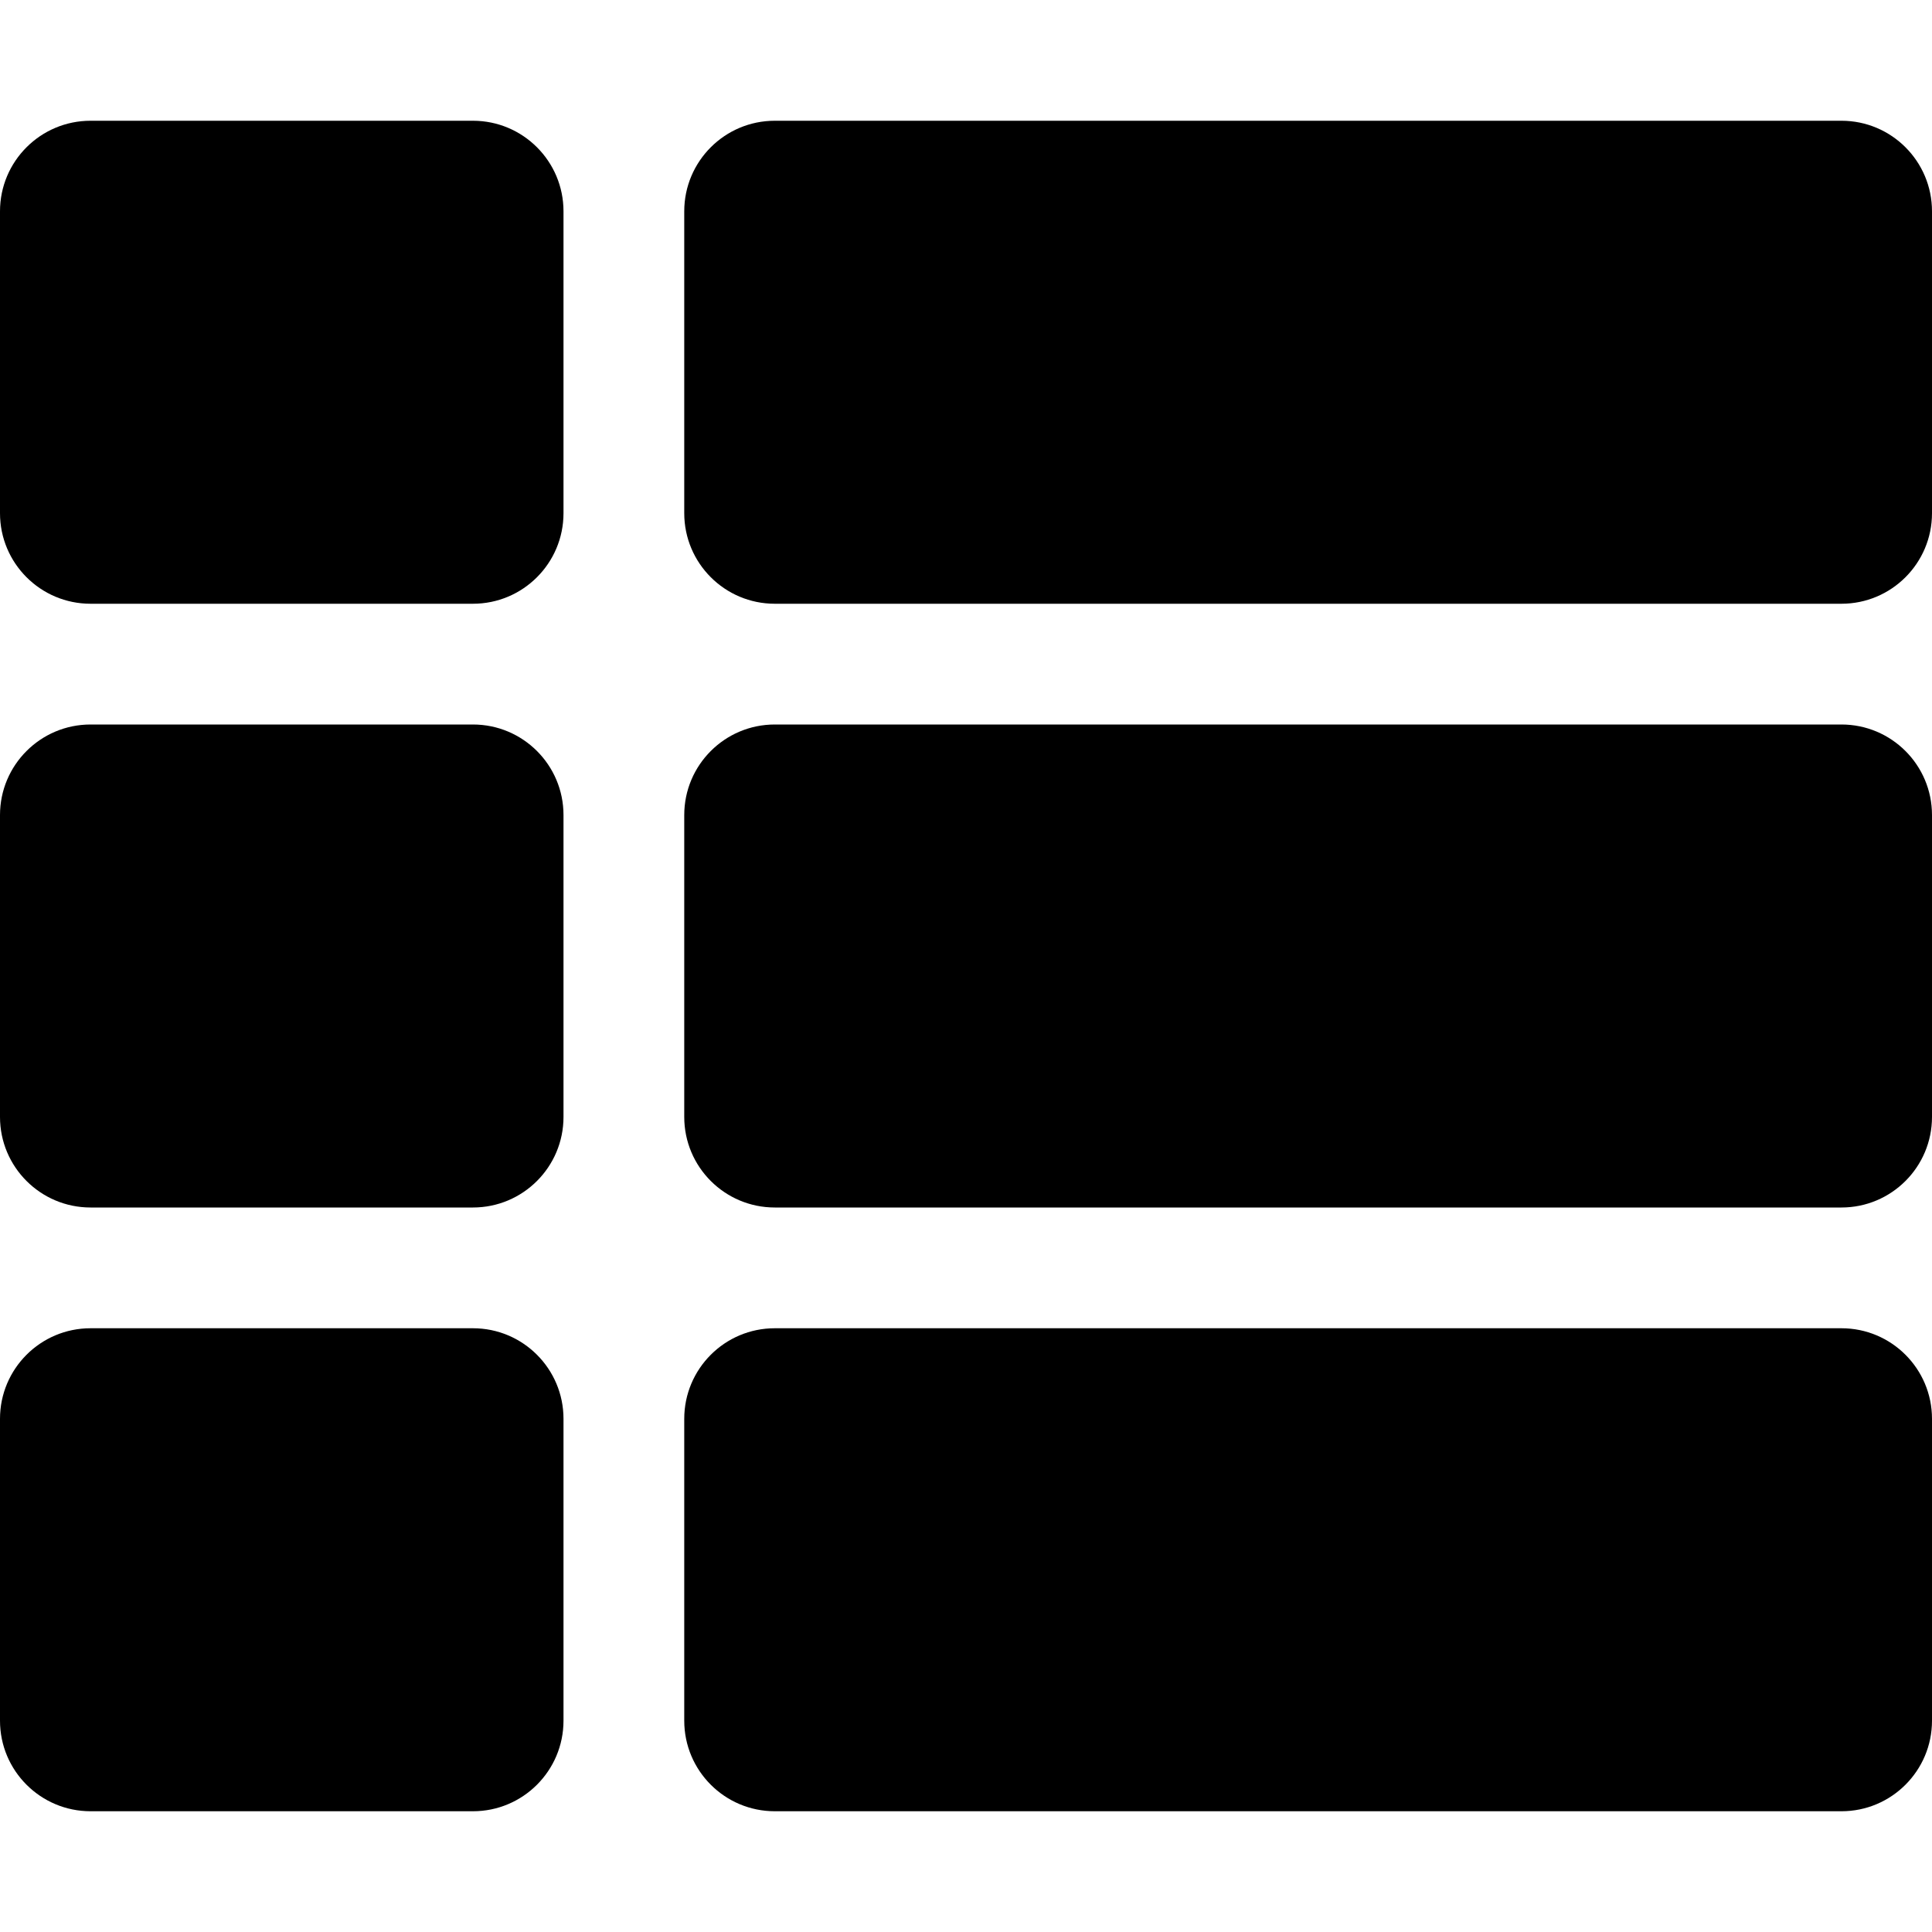
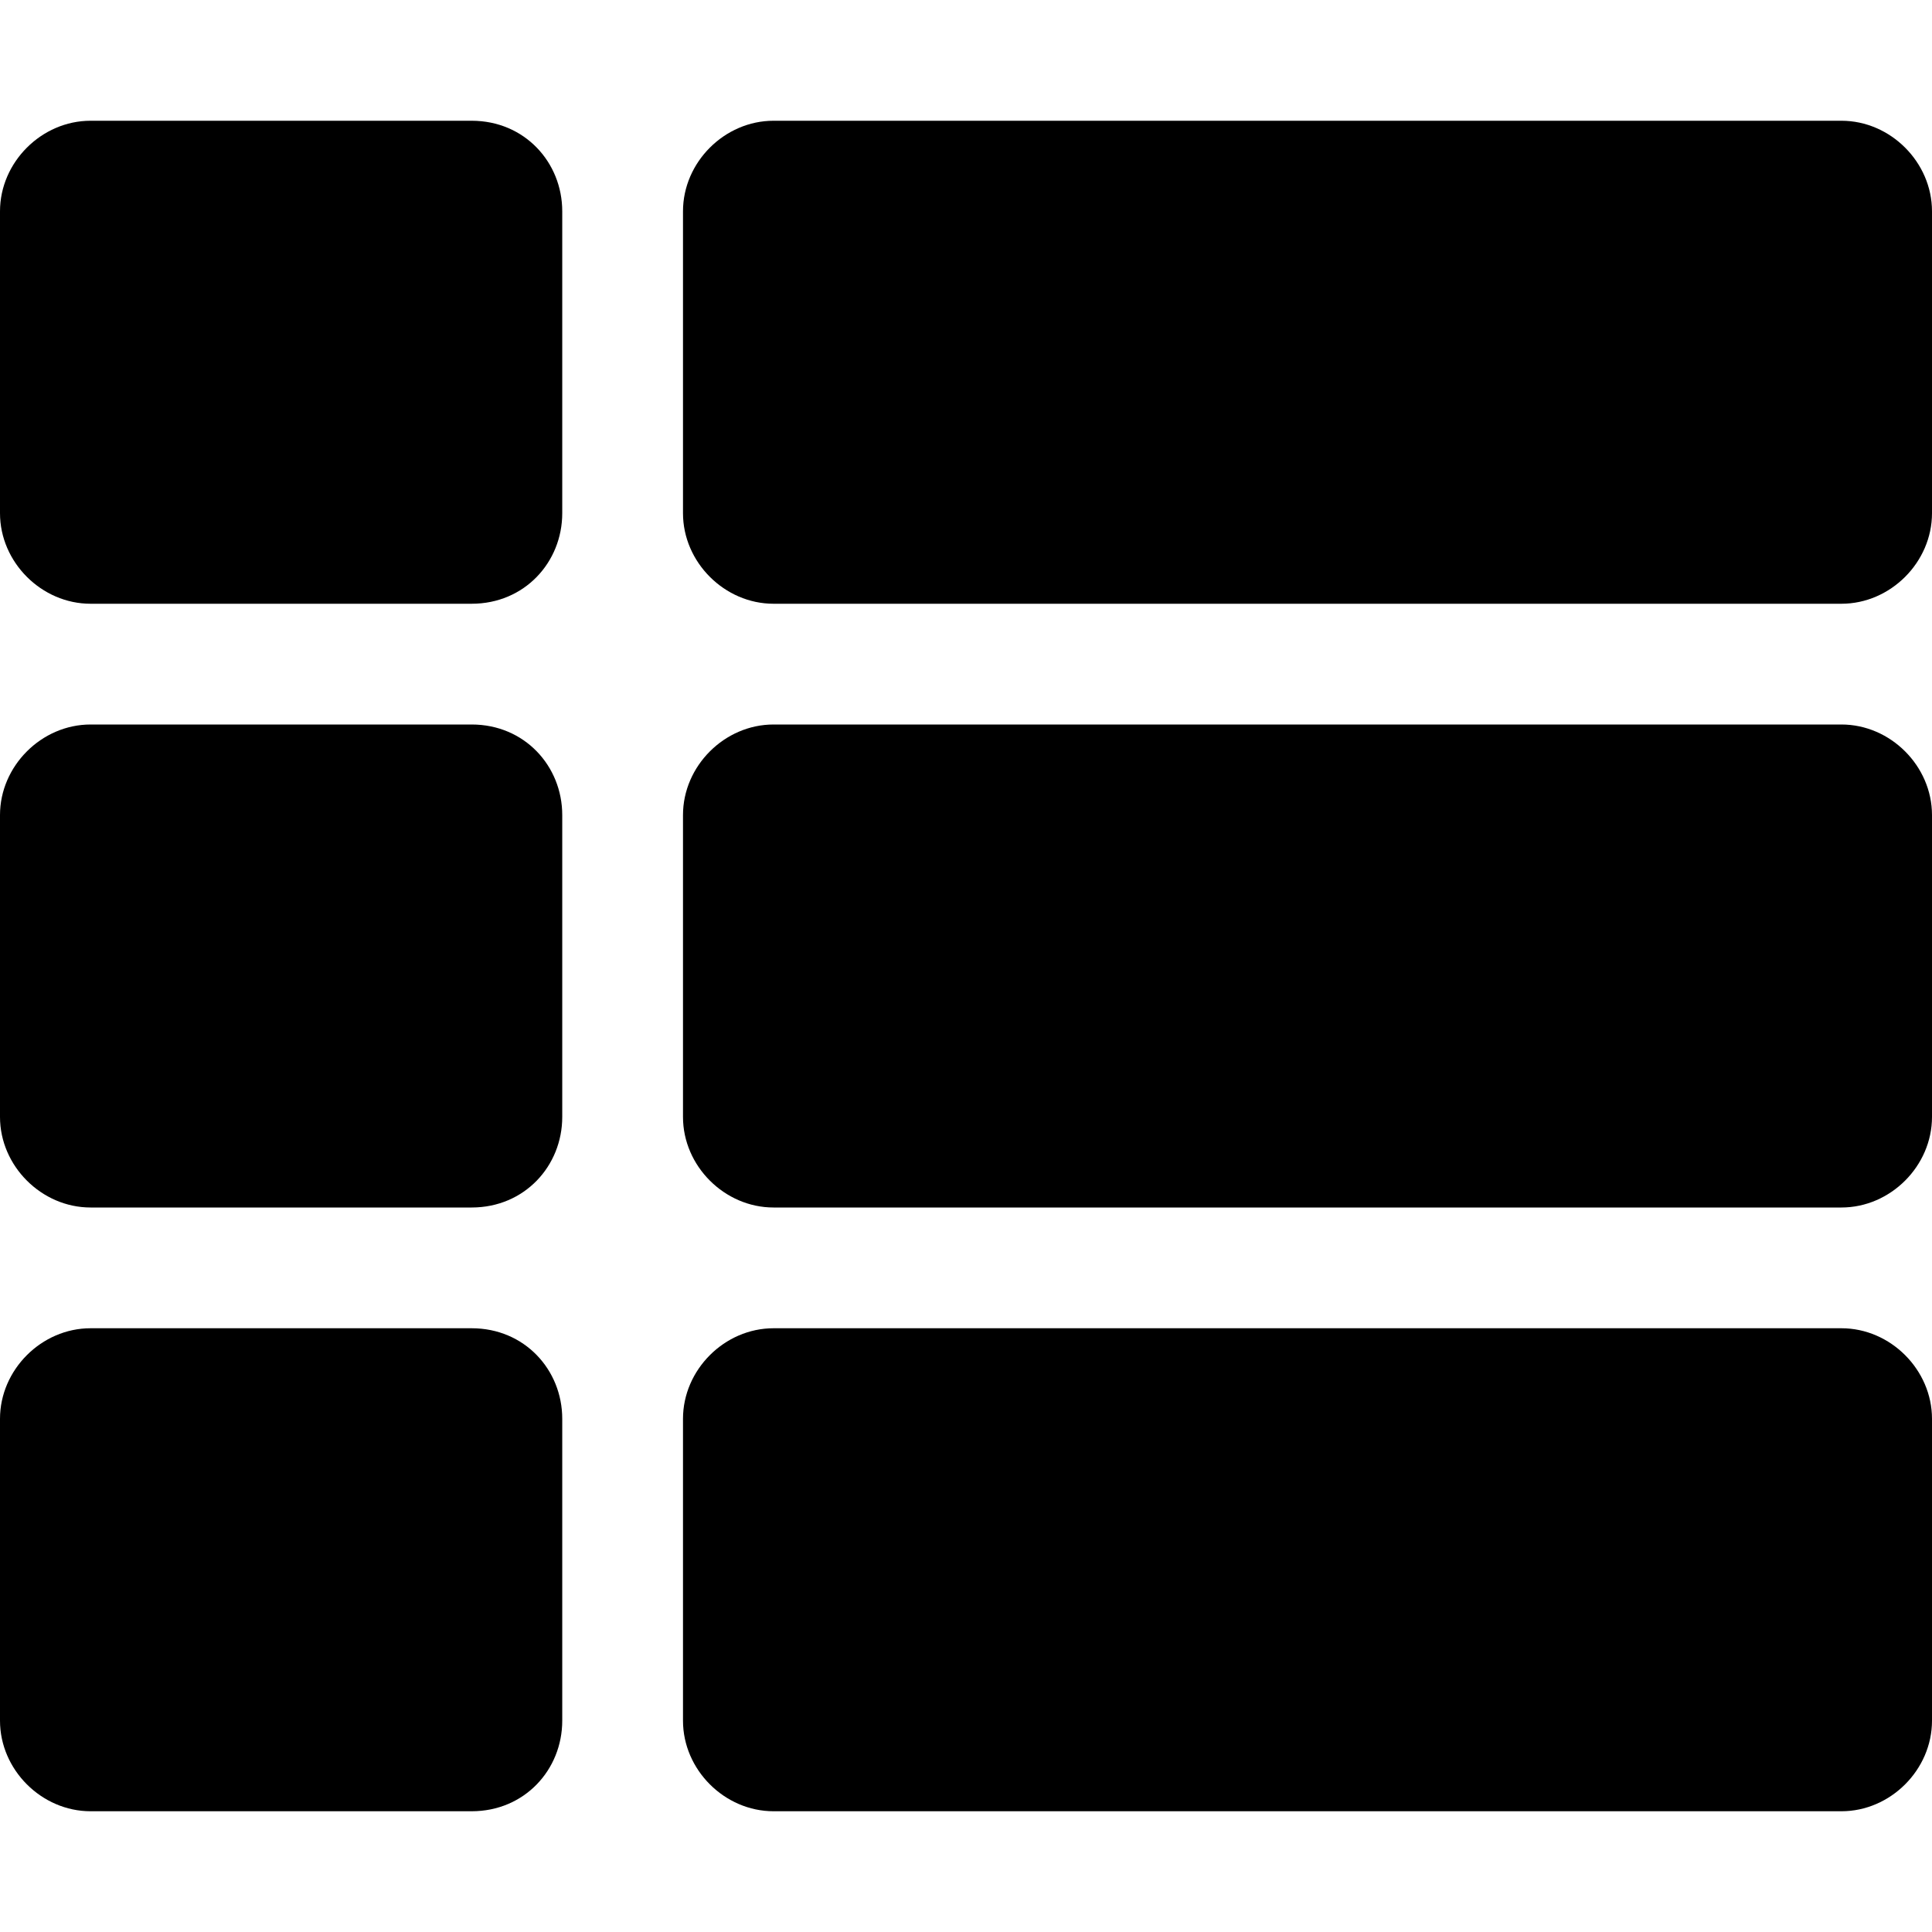
- <svg xmlns="http://www.w3.org/2000/svg" viewBox="0 0 512 512">
-   <path d="M149.333 216v80c0 13.255-10.745 24-24 24H24c-13.255 0-24-10.745-24-24v-80c0-13.255 10.745-24 24-24h101.333c13.255 0 24 10.745 24 24zM0 376v80c0 13.255 10.745 24 24 24h101.333c13.255 0 24-10.745 24-24v-80c0-13.255-10.745-24-24-24H24c-13.255 0-24 10.745-24 24zM125.333 32H24C10.745 32 0 42.745 0 56v80c0 13.255 10.745 24 24 24h101.333c13.255 0 24-10.745 24-24V56c0-13.255-10.745-24-24-24zm80 448H488c13.255 0 24-10.745 24-24v-80c0-13.255-10.745-24-24-24H205.333c-13.255 0-24 10.745-24 24v80c0 13.255 10.745 24 24 24zm-24-424v80c0 13.255 10.745 24 24 24H488c13.255 0 24-10.745 24-24V56c0-13.255-10.745-24-24-24H205.333c-13.255 0-24 10.745-24 24zm24 264H488c13.255 0 24-10.745 24-24v-80c0-13.255-10.745-24-24-24H205.333c-13.255 0-24 10.745-24 24v80c0 13.255 10.745 24 24 24z" />
+ <svg xmlns="http://www.w3.org/2000/svg" viewBox="0 0 512 512" fill="currentColor">
+   <path d="M149 216v80c0 13-10 24-24 24H24c-13 0-24-11-24-24v-80c0-13 11-24 24-24h101c14 0 24 11 24 24zM0 376v80c0 13 11 24 24 24h101c14 0 24-11 24-24v-80c0-13-10-24-24-24H24c-13 0-24 11-24 24zM125 32H24C11 32 0 43 0 56v80c0 13 11 24 24 24h101c14 0 24-11 24-24V56c0-13-10-24-24-24zm80 448h283c13 0 24-11 24-24v-80c0-13-11-24-24-24H205c-13 0-24 11-24 24v80c0 13 11 24 24 24zM181 56v80c0 13 11 24 24 24h283c13 0 24-11 24-24V56c0-13-11-24-24-24H205c-13 0-24 11-24 24zm24 264h283c13 0 24-11 24-24v-80c0-13-11-24-24-24H205c-13 0-24 11-24 24v80c0 13 11 24 24 24z" />
</svg>
